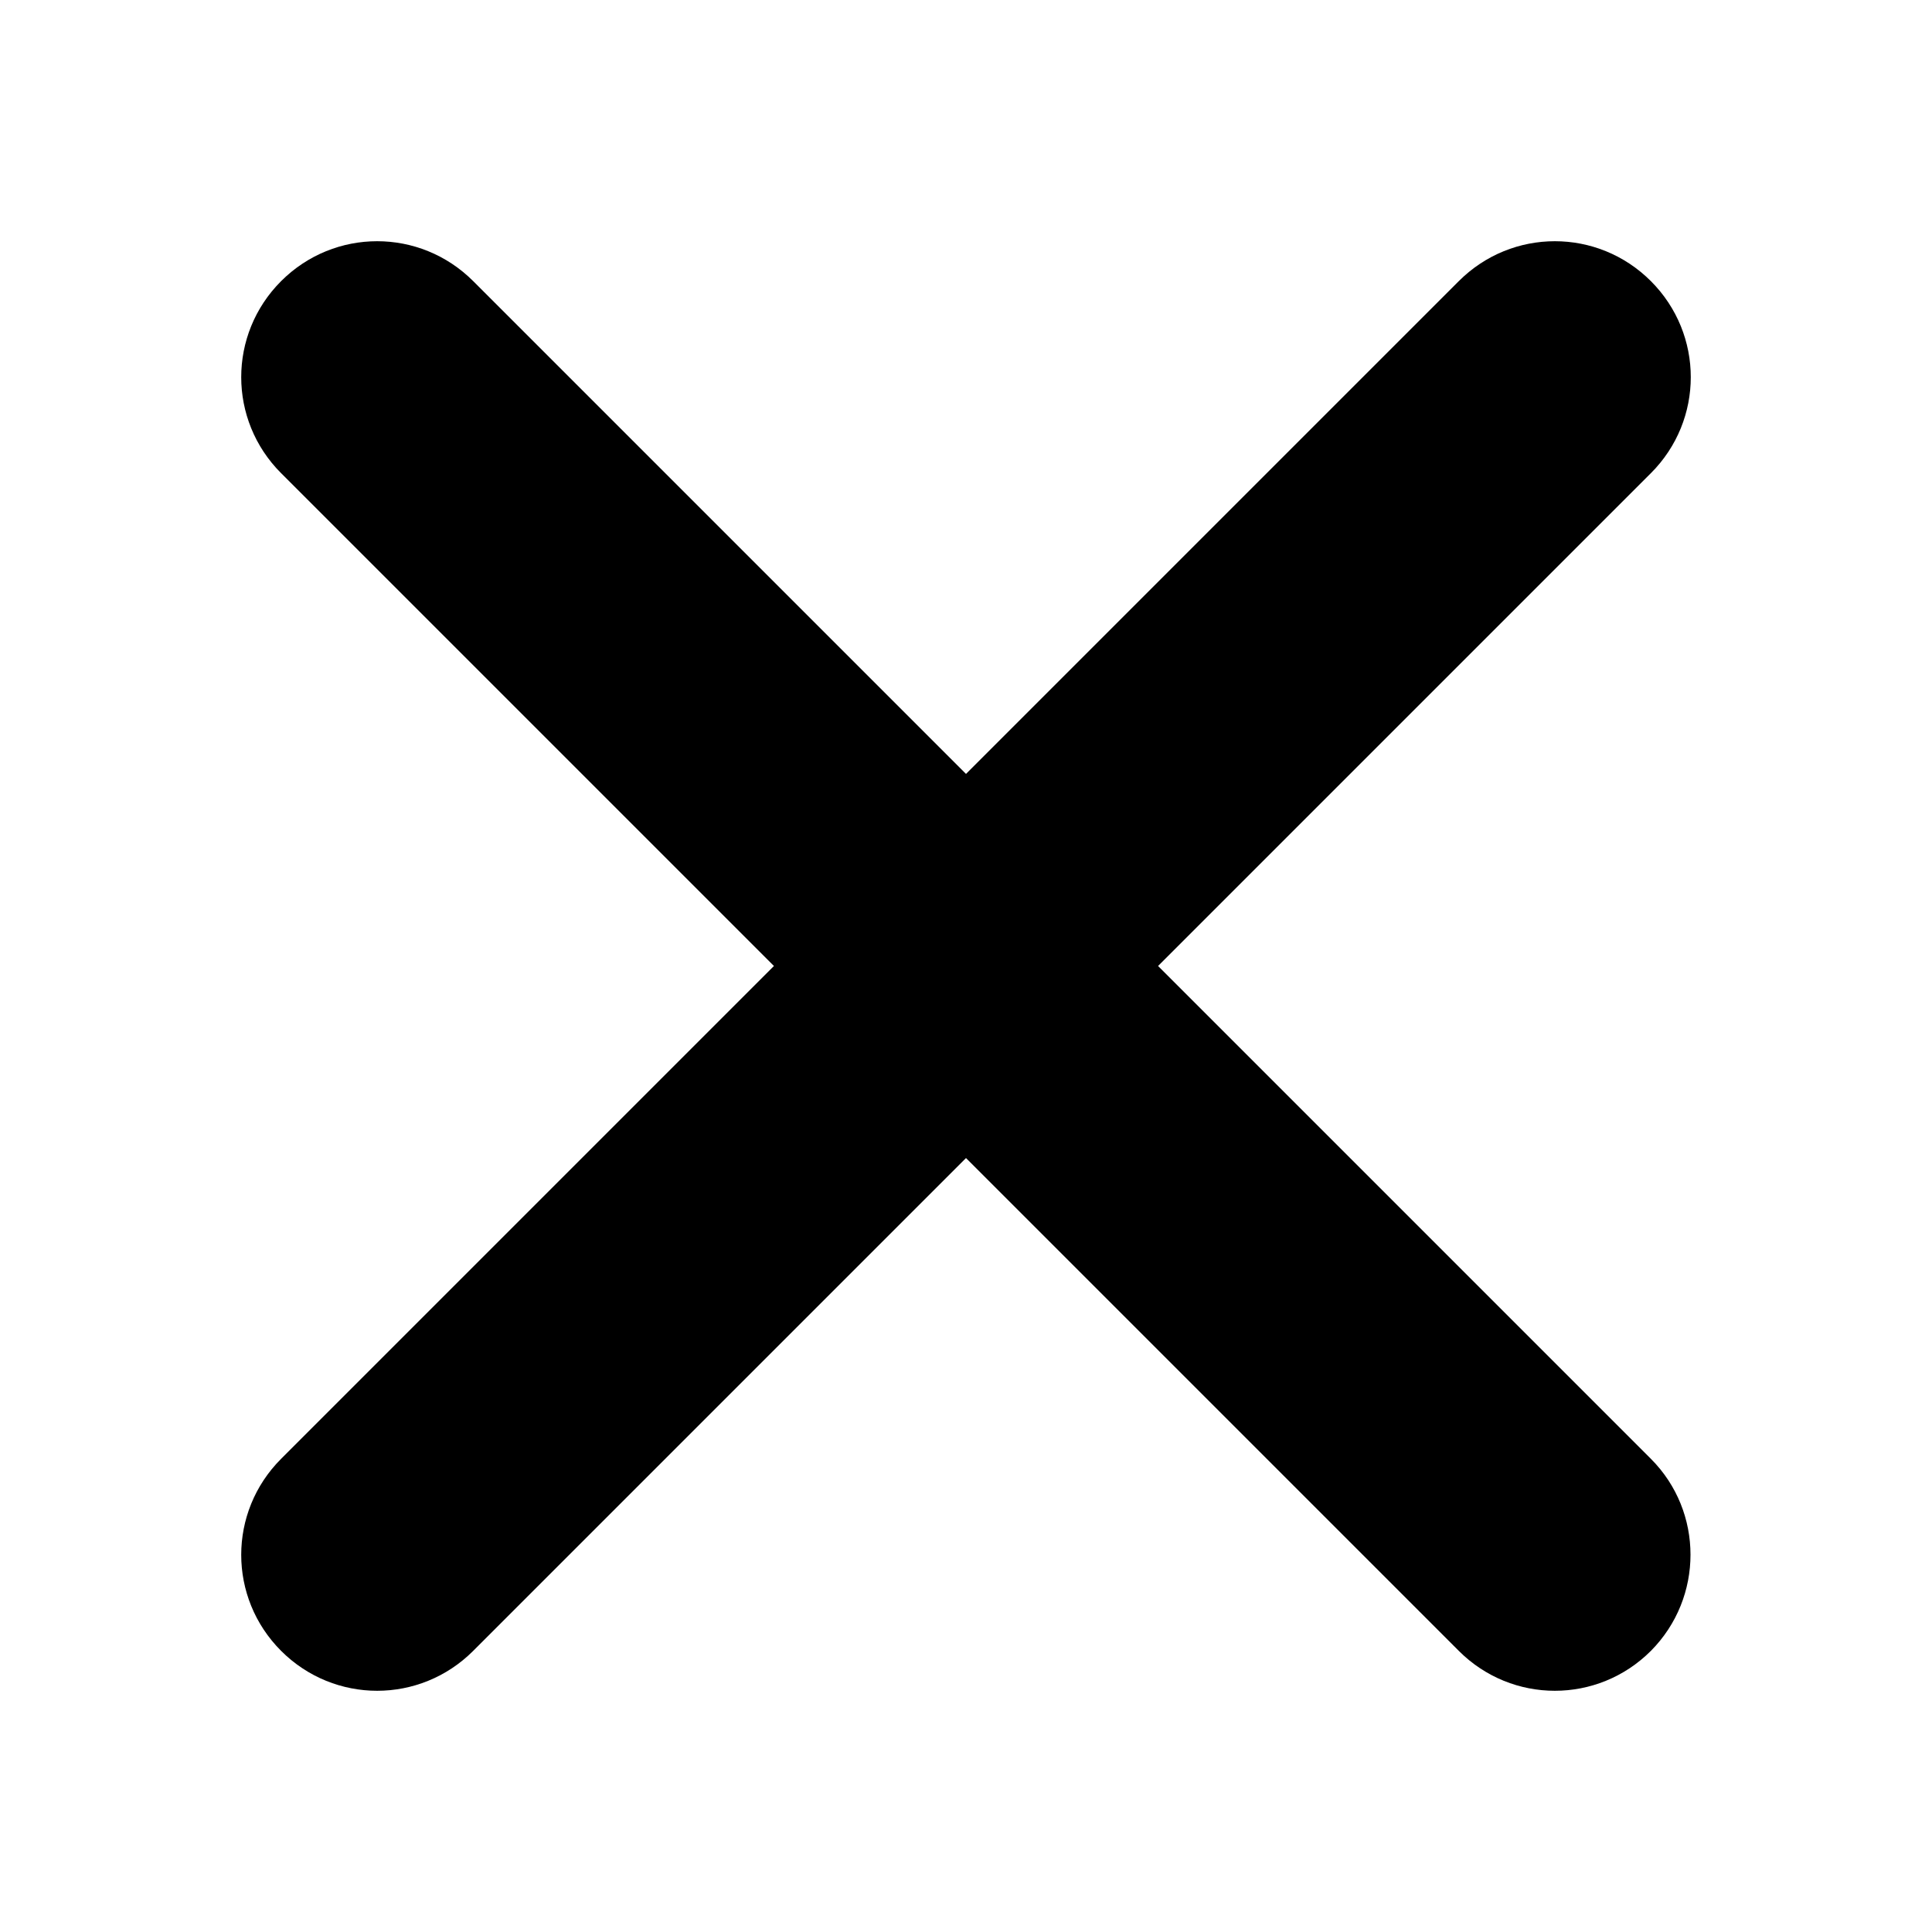
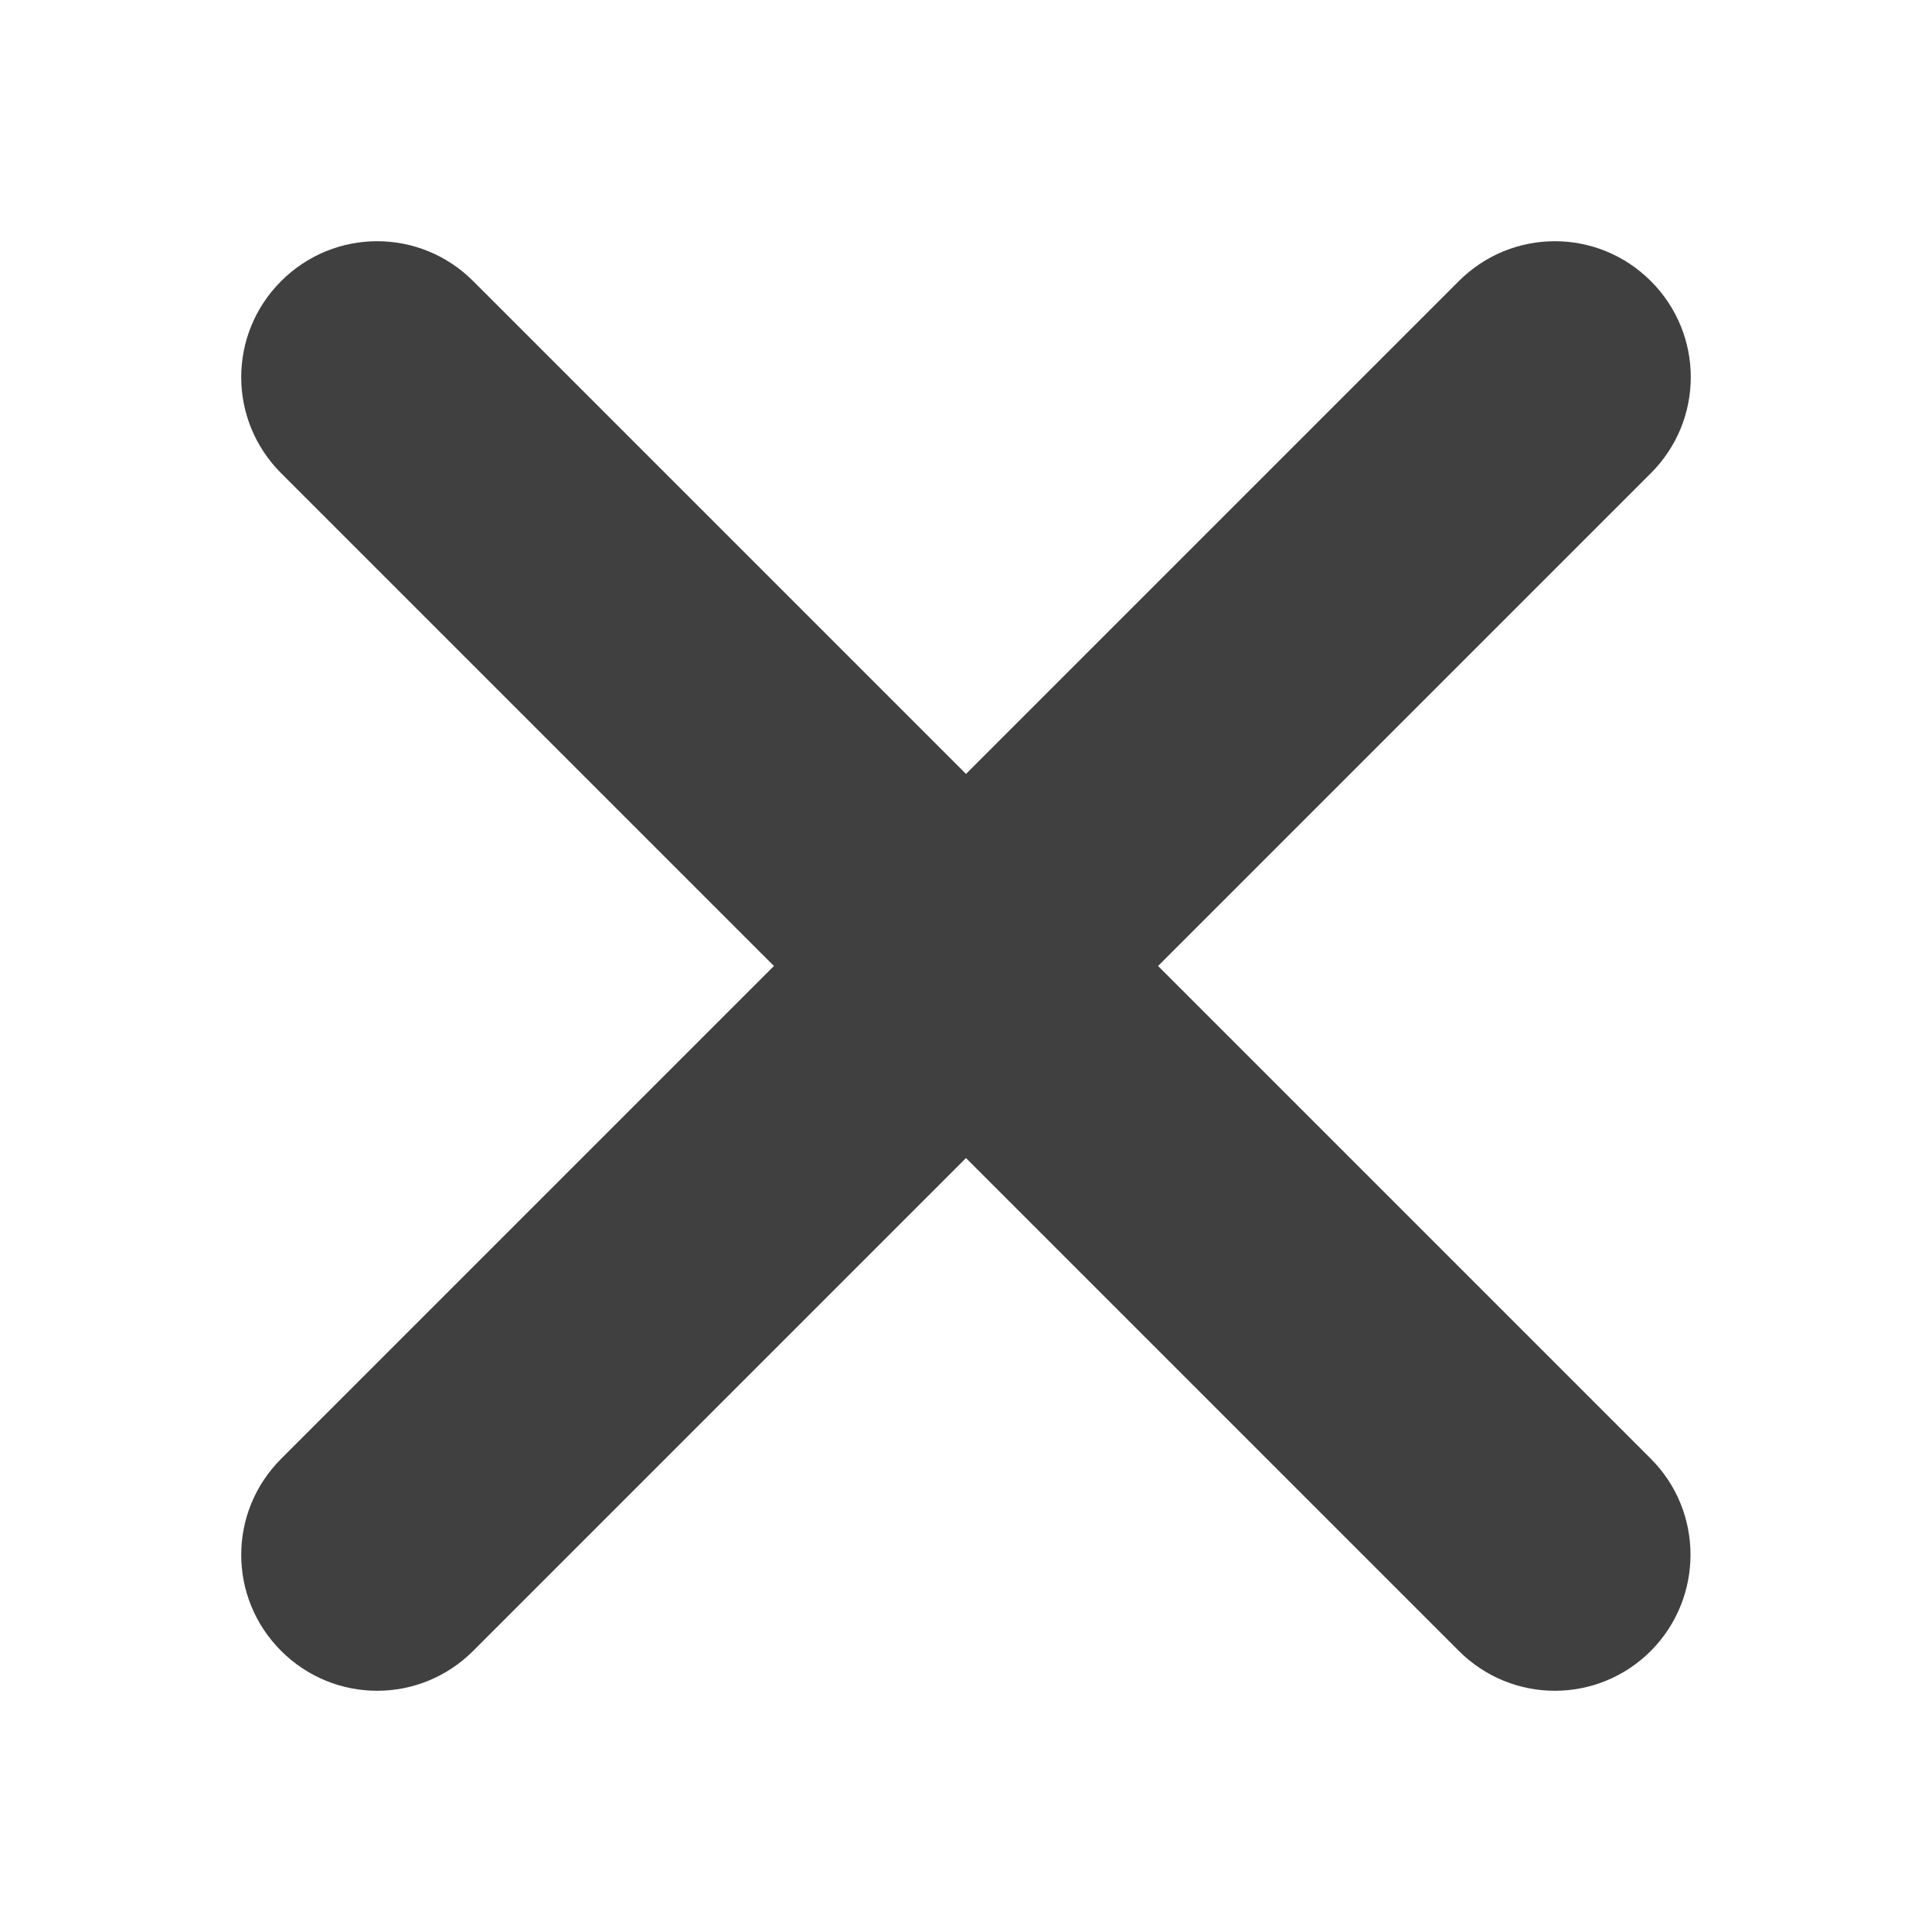
- <svg xmlns="http://www.w3.org/2000/svg" height="32px" id="Layer_1" style="enable-background:new 0 0 512 512;" version="1.1" viewBox="0 0 512 512" width="32px" xml:space="preserve">
+ <svg xmlns="http://www.w3.org/2000/svg" height="32px" id="Layer_1" style="enable-background:new 0 0 512 512;" version="1.1" viewBox="0 0 512 512" width="32px" xml:space="preserve" fill="#404040">
  <path d="M437.5,386.6L306.9,256l130.6-130.6c14.1-14.1,14.1-36.8,0-50.9c-14.1-14.1-36.8-14.1-50.9,0L256,205.1L125.4,74.5  c-14.1-14.1-36.8-14.1-50.9,0c-14.1,14.1-14.1,36.8,0,50.9L205.1,256L74.5,386.6c-14.1,14.1-14.1,36.8,0,50.9  c14.1,14.1,36.8,14.1,50.9,0L256,306.9l130.6,130.6c14.1,14.1,36.8,14.1,50.9,0C451.5,423.4,451.5,400.6,437.5,386.6z" />
</svg>
